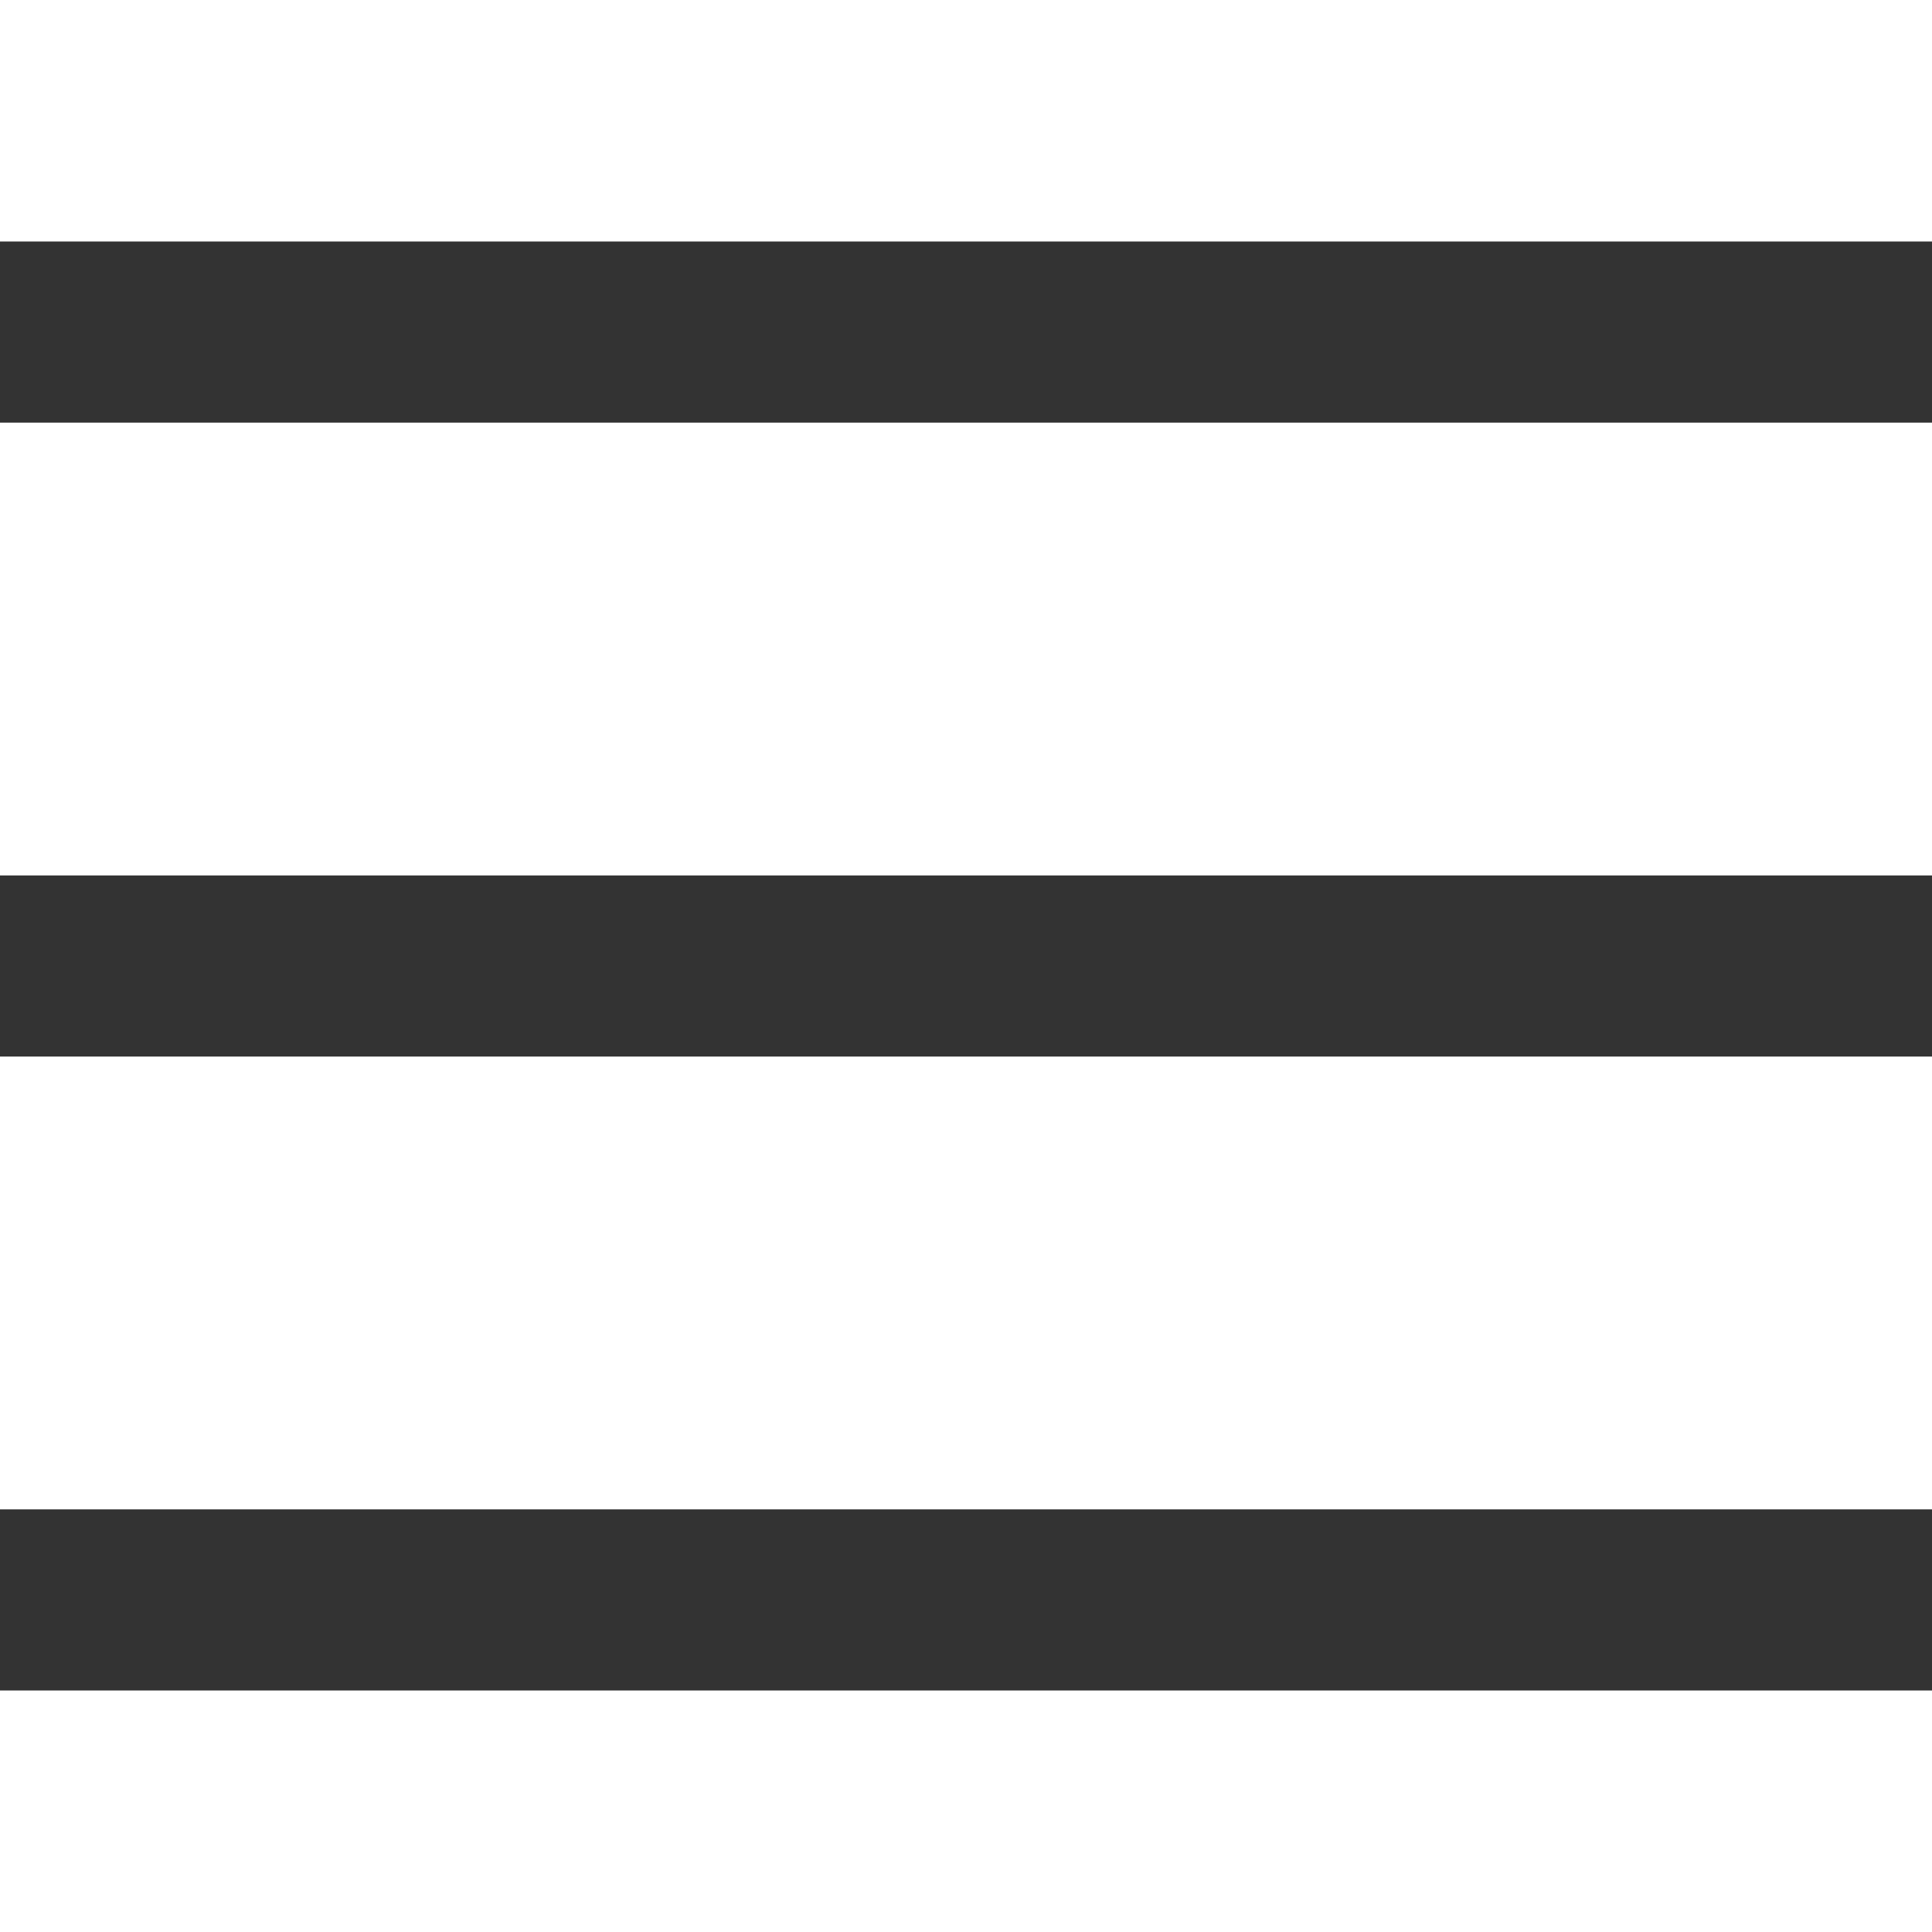
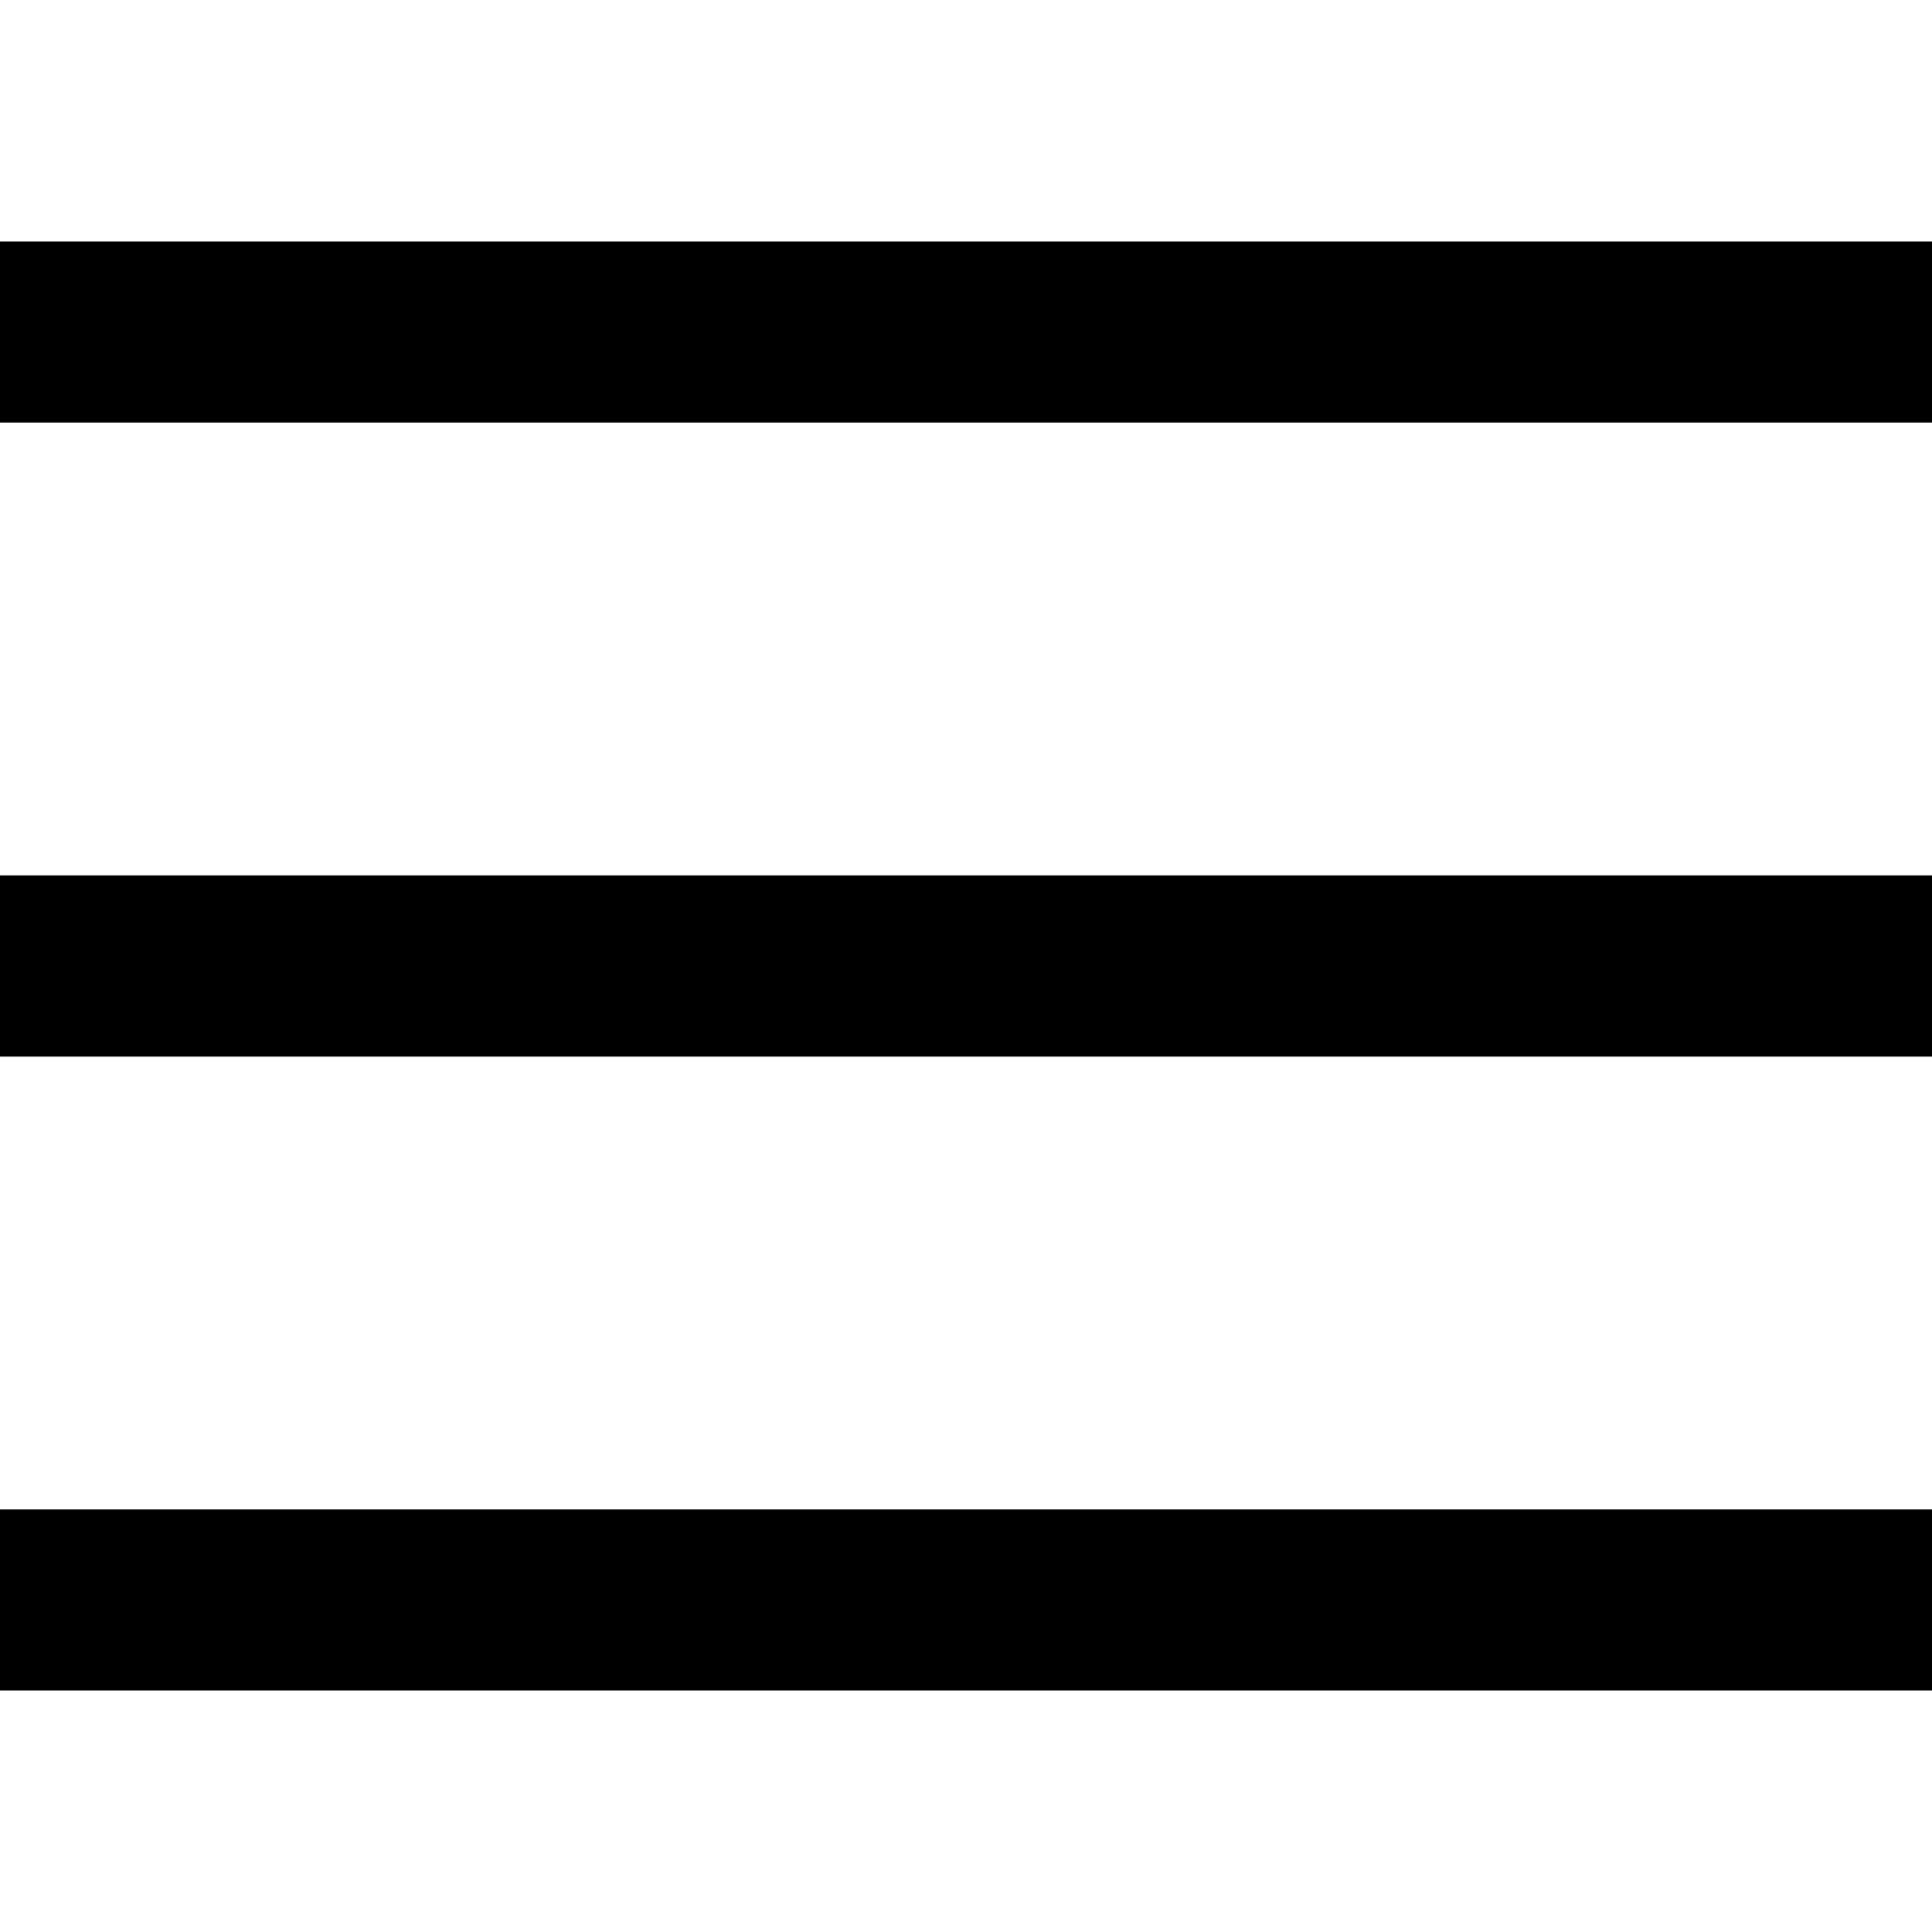
- <svg xmlns="http://www.w3.org/2000/svg" width="16" height="16" viewBox="0 0 16 16" fill="none">
-   <path fill-rule="evenodd" clip-rule="evenodd" d="M0 2H16V3.5H0V2ZM0 7.25H16V8.75H0V7.25ZM16 12.5H0V14H16V12.5Z" fill="#333333" />
+ <svg xmlns="http://www.w3.org/2000/svg" width="16" height="16" viewBox="0 0 16 16">
+   <path fill-rule="evenodd" clip-rule="evenodd" d="M0 2H16V3.5H0V2ZM0 7.25H16V8.75H0V7.25ZM16 12.5H0V14H16V12.5Z" />
</svg>
